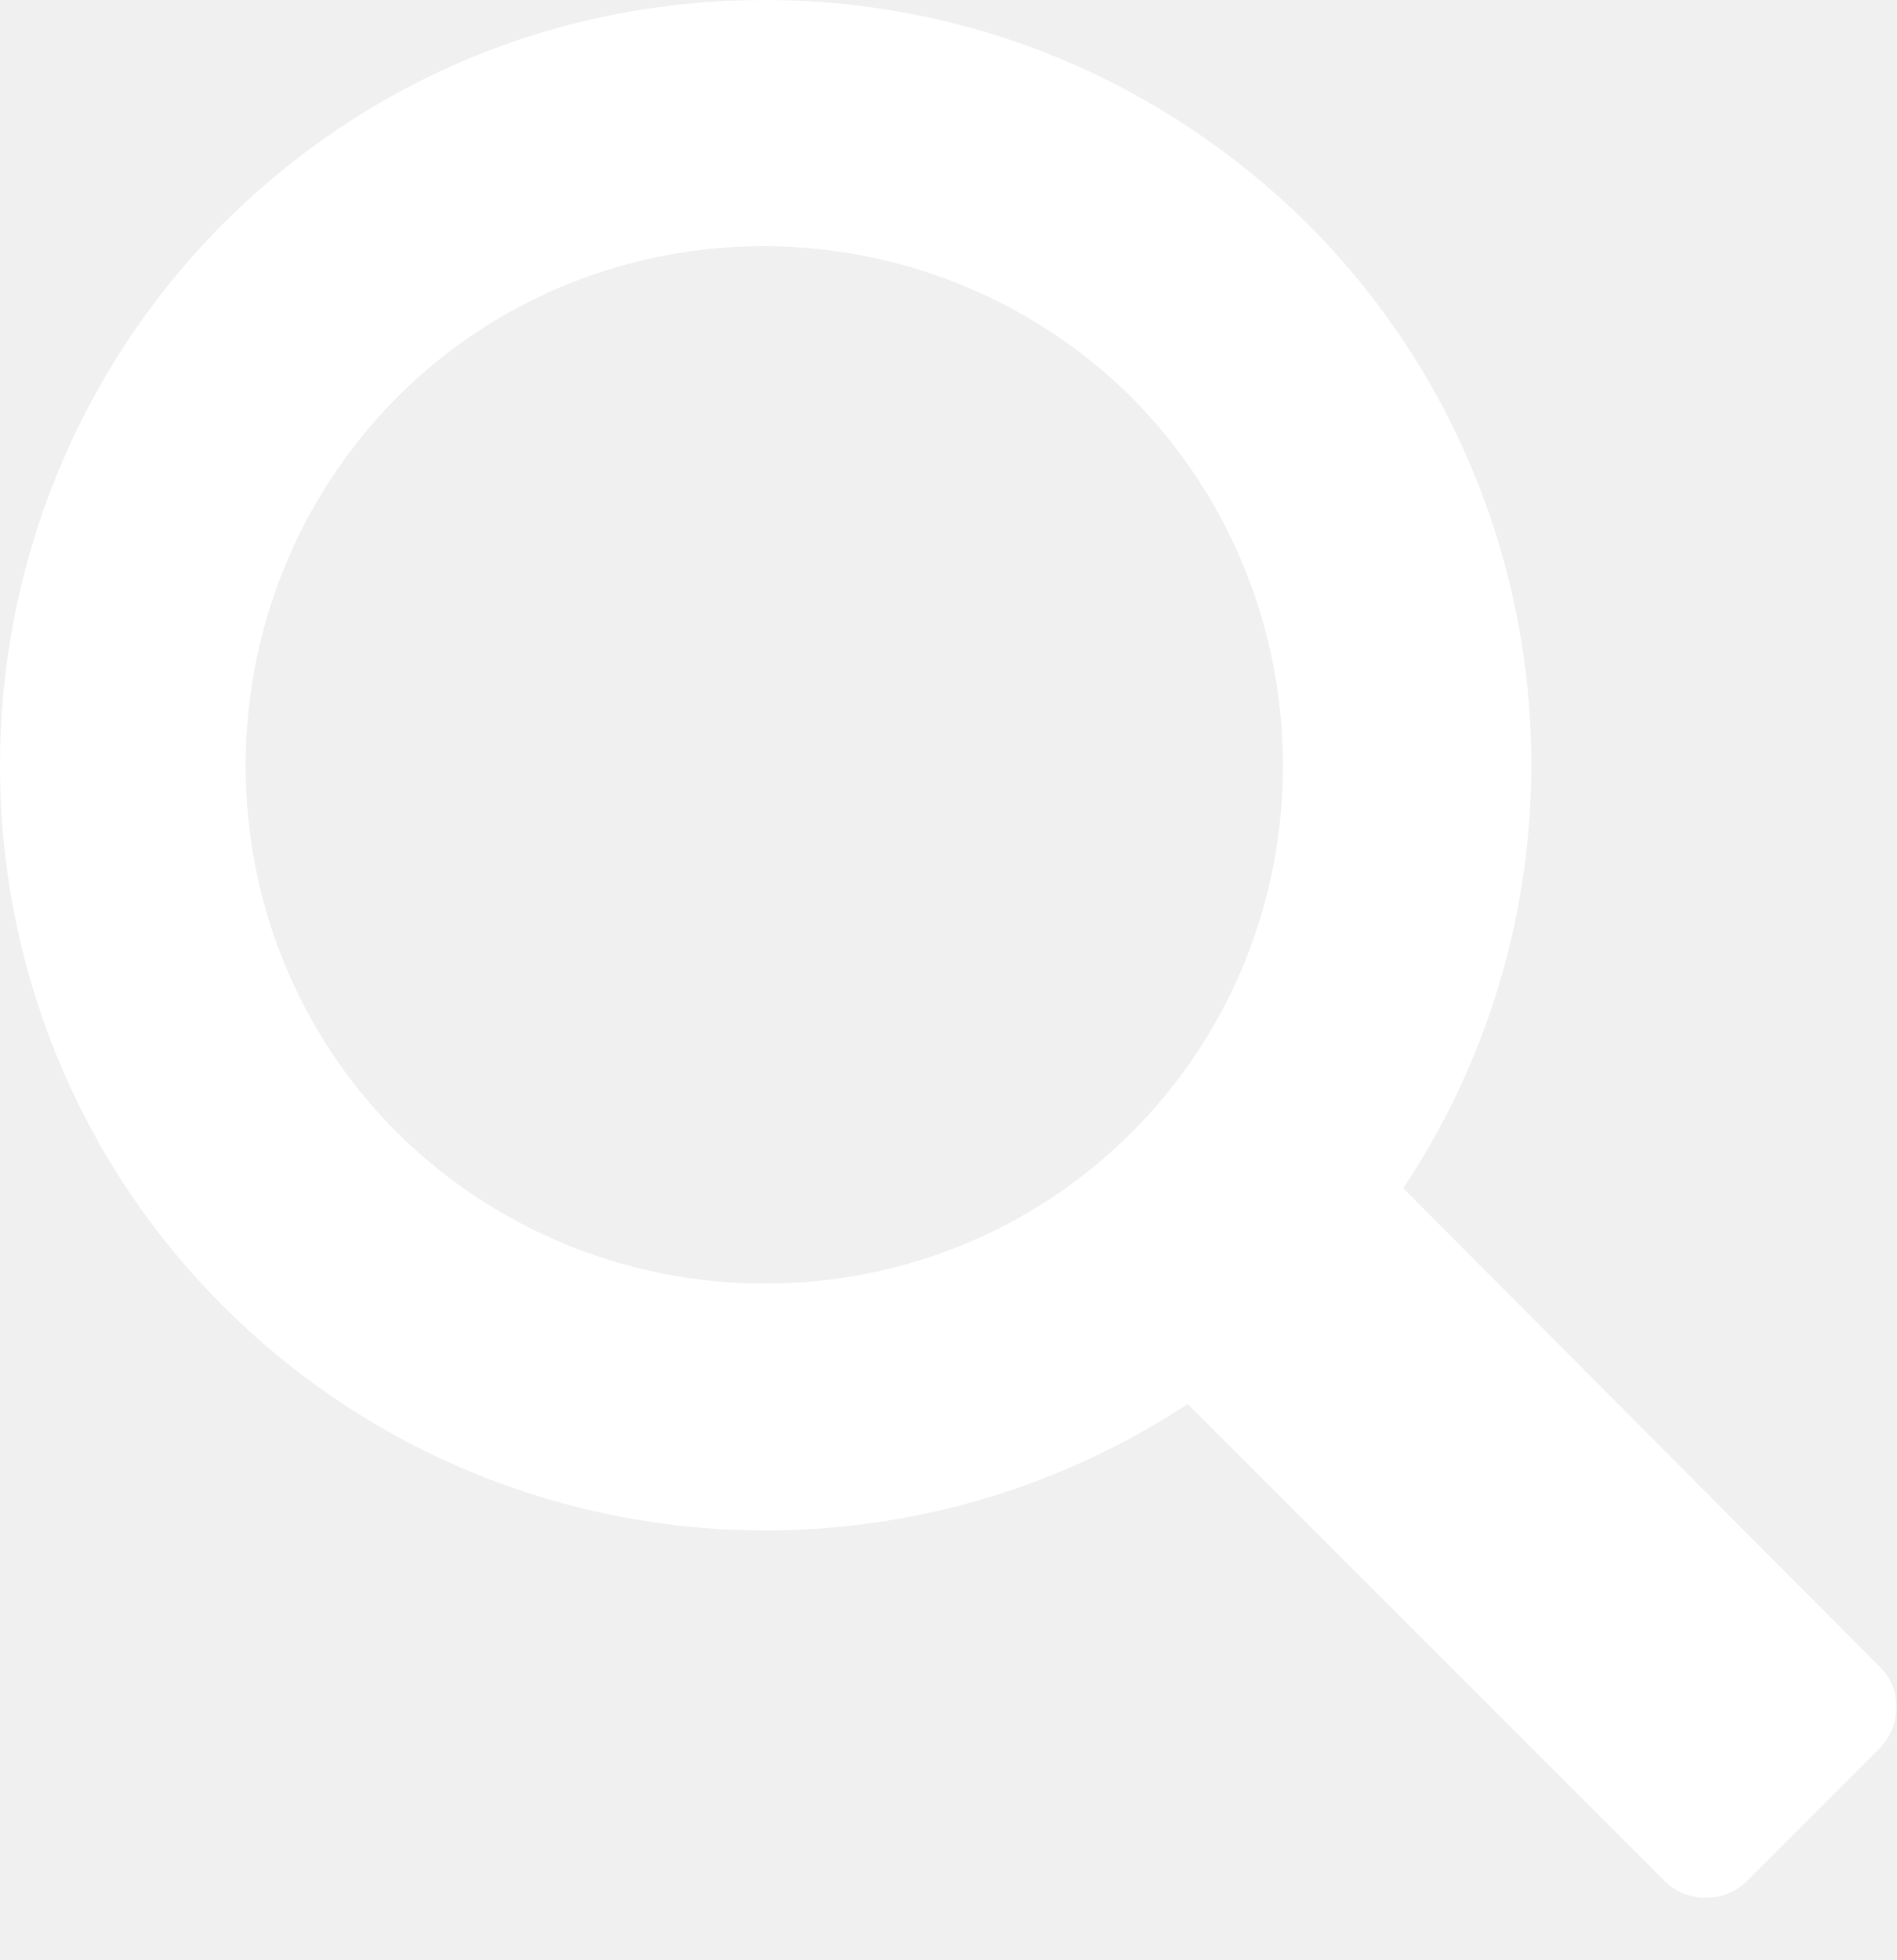
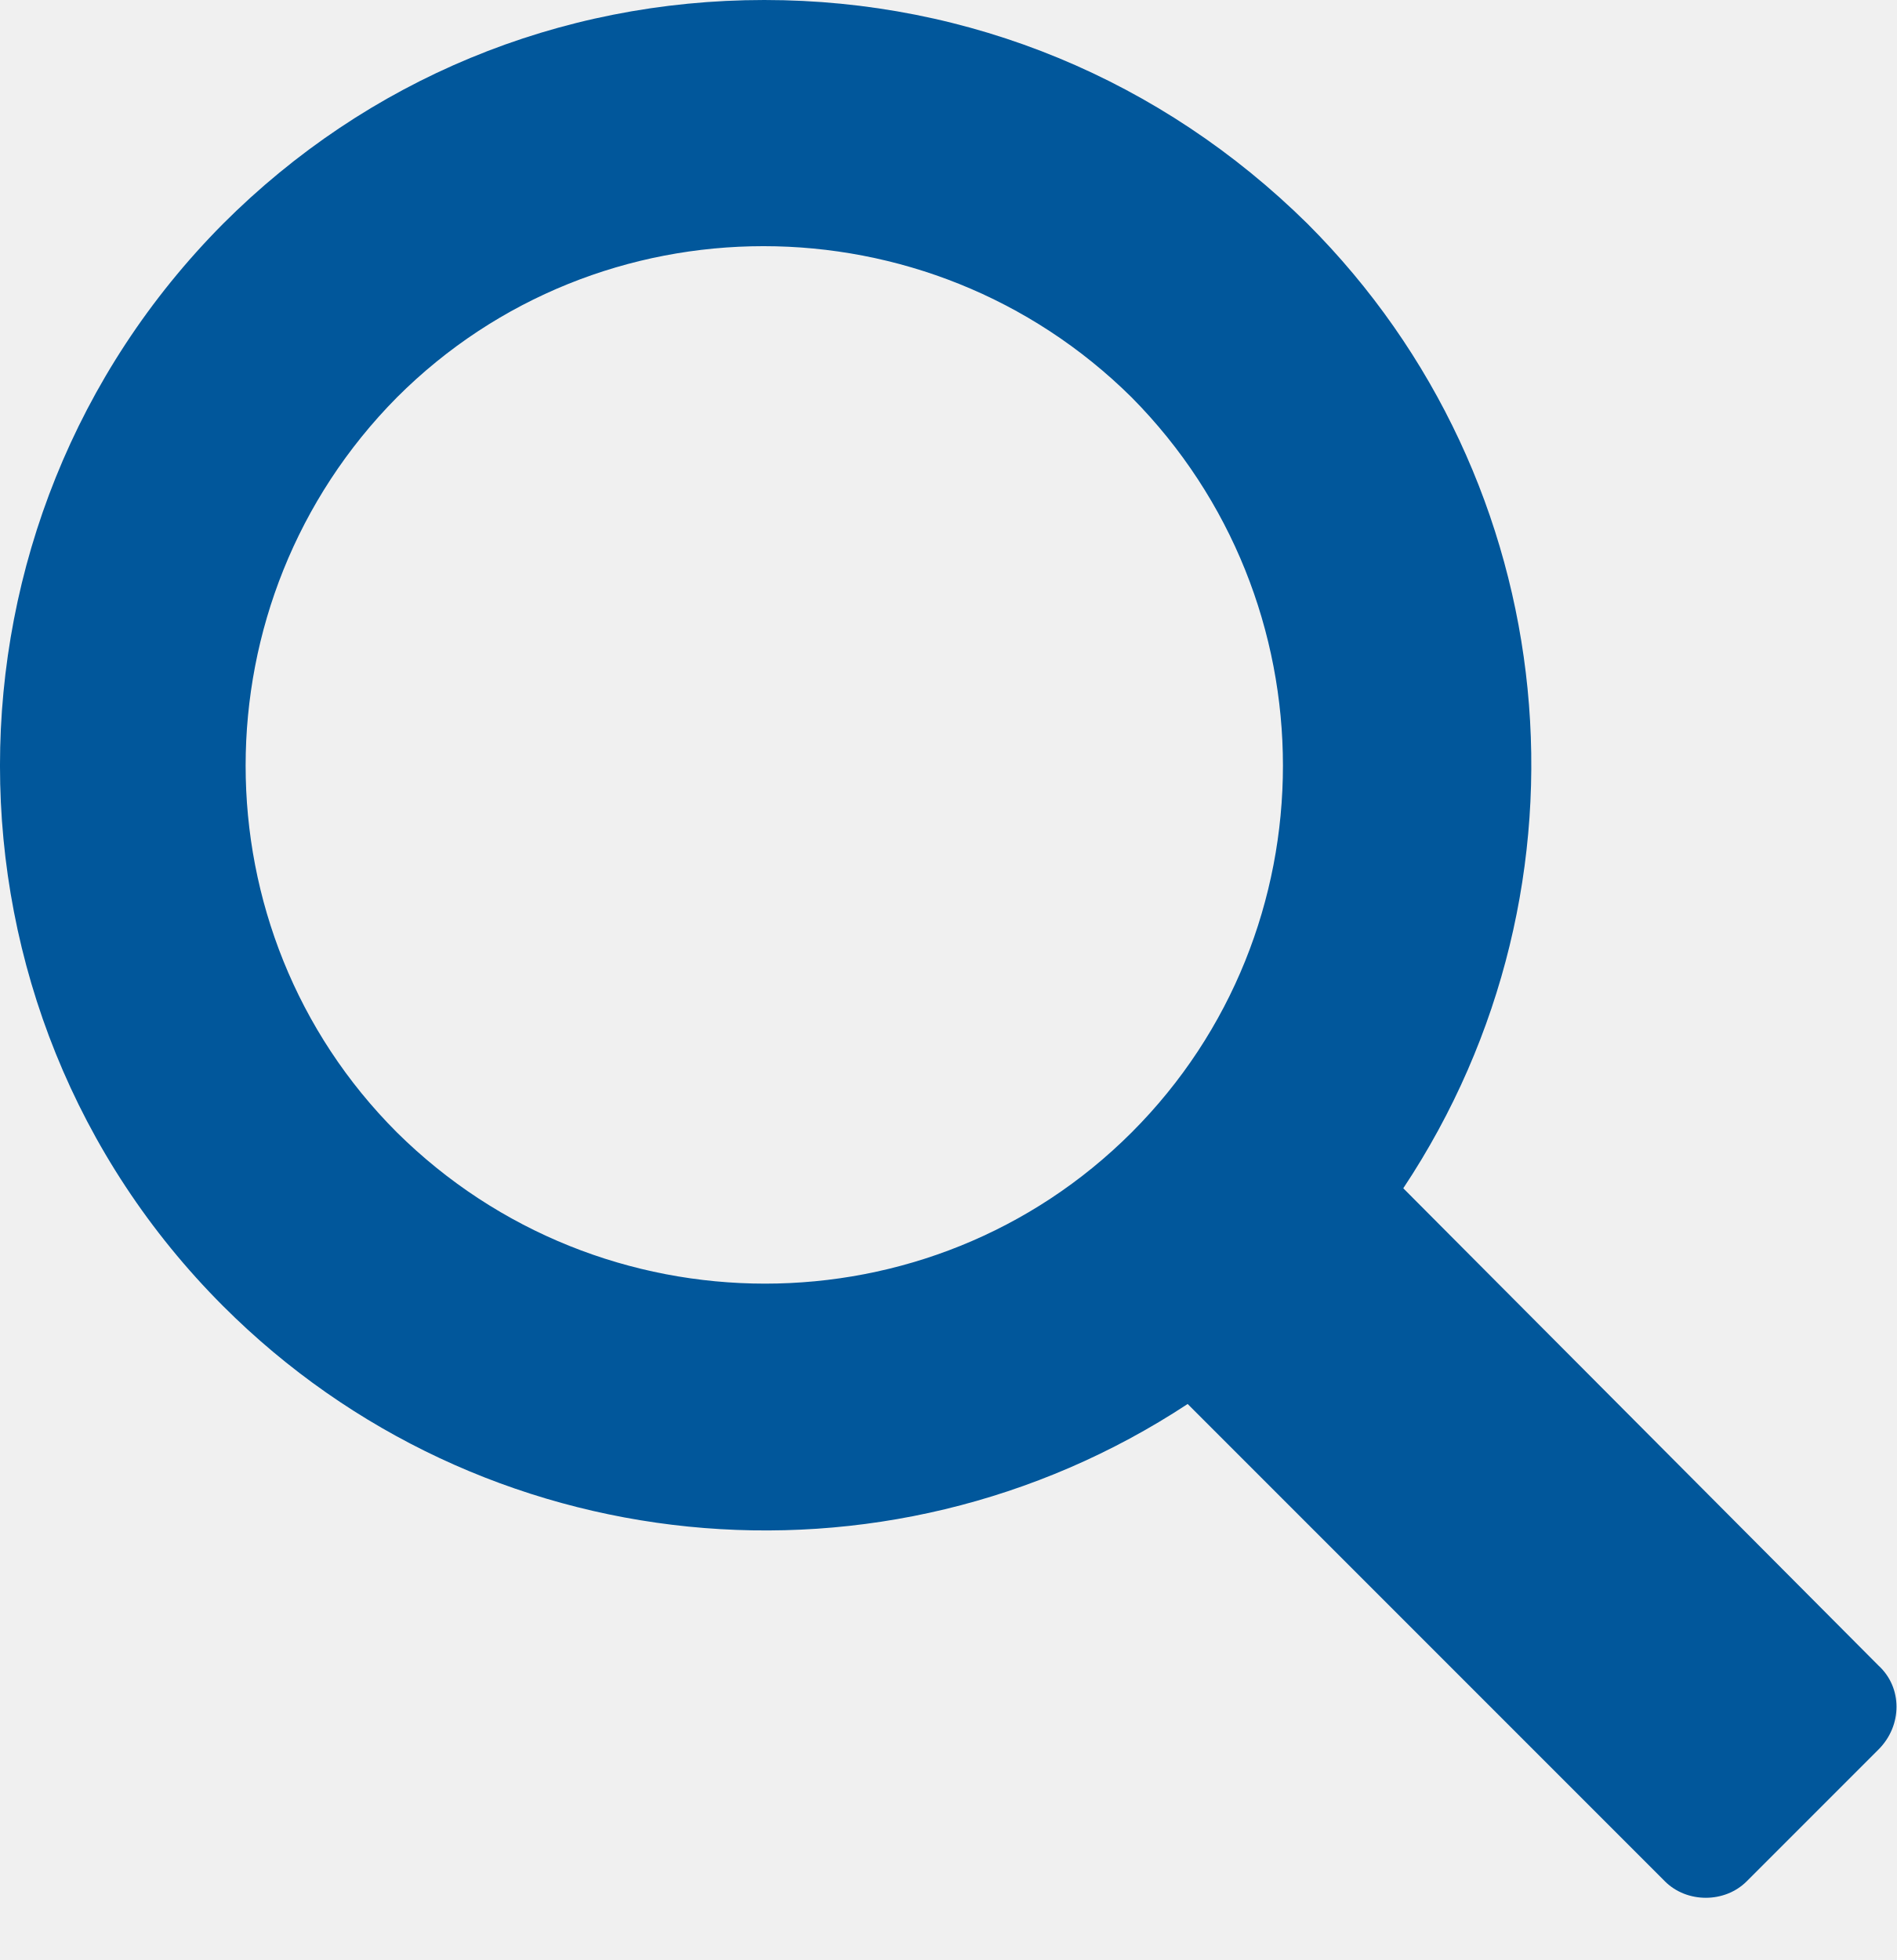
<svg xmlns="http://www.w3.org/2000/svg" width="30" height="31" viewBox="0 0 30 31" fill="none">
-   <path d="M29.716 26.344L22.198 18.794C25.388 13.993 24.756 7.612 20.682 3.538C18.376 1.263 15.343 0 12.09 0C8.836 0 5.804 1.263 3.53 3.538C-1.177 8.276 -1.177 15.951 3.53 20.658C7.605 24.733 13.985 25.365 18.787 22.206L26.336 29.755C26.683 30.103 27.284 30.103 27.631 29.755L29.716 27.67C30.095 27.291 30.095 26.691 29.716 26.344H29.716ZM17.902 17.91C14.712 21.1 9.5 21.1 6.278 17.91C3.088 14.72 3.088 9.508 6.278 6.286C9.468 3.096 14.68 3.096 17.902 6.286C21.092 9.508 21.092 14.72 17.902 17.91Z" fill="white" />
+   <path d="M29.716 26.344L22.198 18.794C25.388 13.993 24.756 7.612 20.682 3.538C18.376 1.263 15.343 0 12.09 0C8.836 0 5.804 1.263 3.53 3.538C-1.177 8.276 -1.177 15.951 3.53 20.658C7.605 24.733 13.985 25.365 18.787 22.206L26.336 29.755C26.683 30.103 27.284 30.103 27.631 29.755L29.716 27.67C30.095 27.291 30.095 26.691 29.716 26.344H29.716ZM17.902 17.91C14.712 21.1 9.5 21.1 6.278 17.91C3.088 14.72 3.088 9.508 6.278 6.286C9.468 3.096 14.68 3.096 17.902 6.286C21.092 9.508 21.092 14.72 17.902 17.91Z" fill="#01579b" />
</svg>
